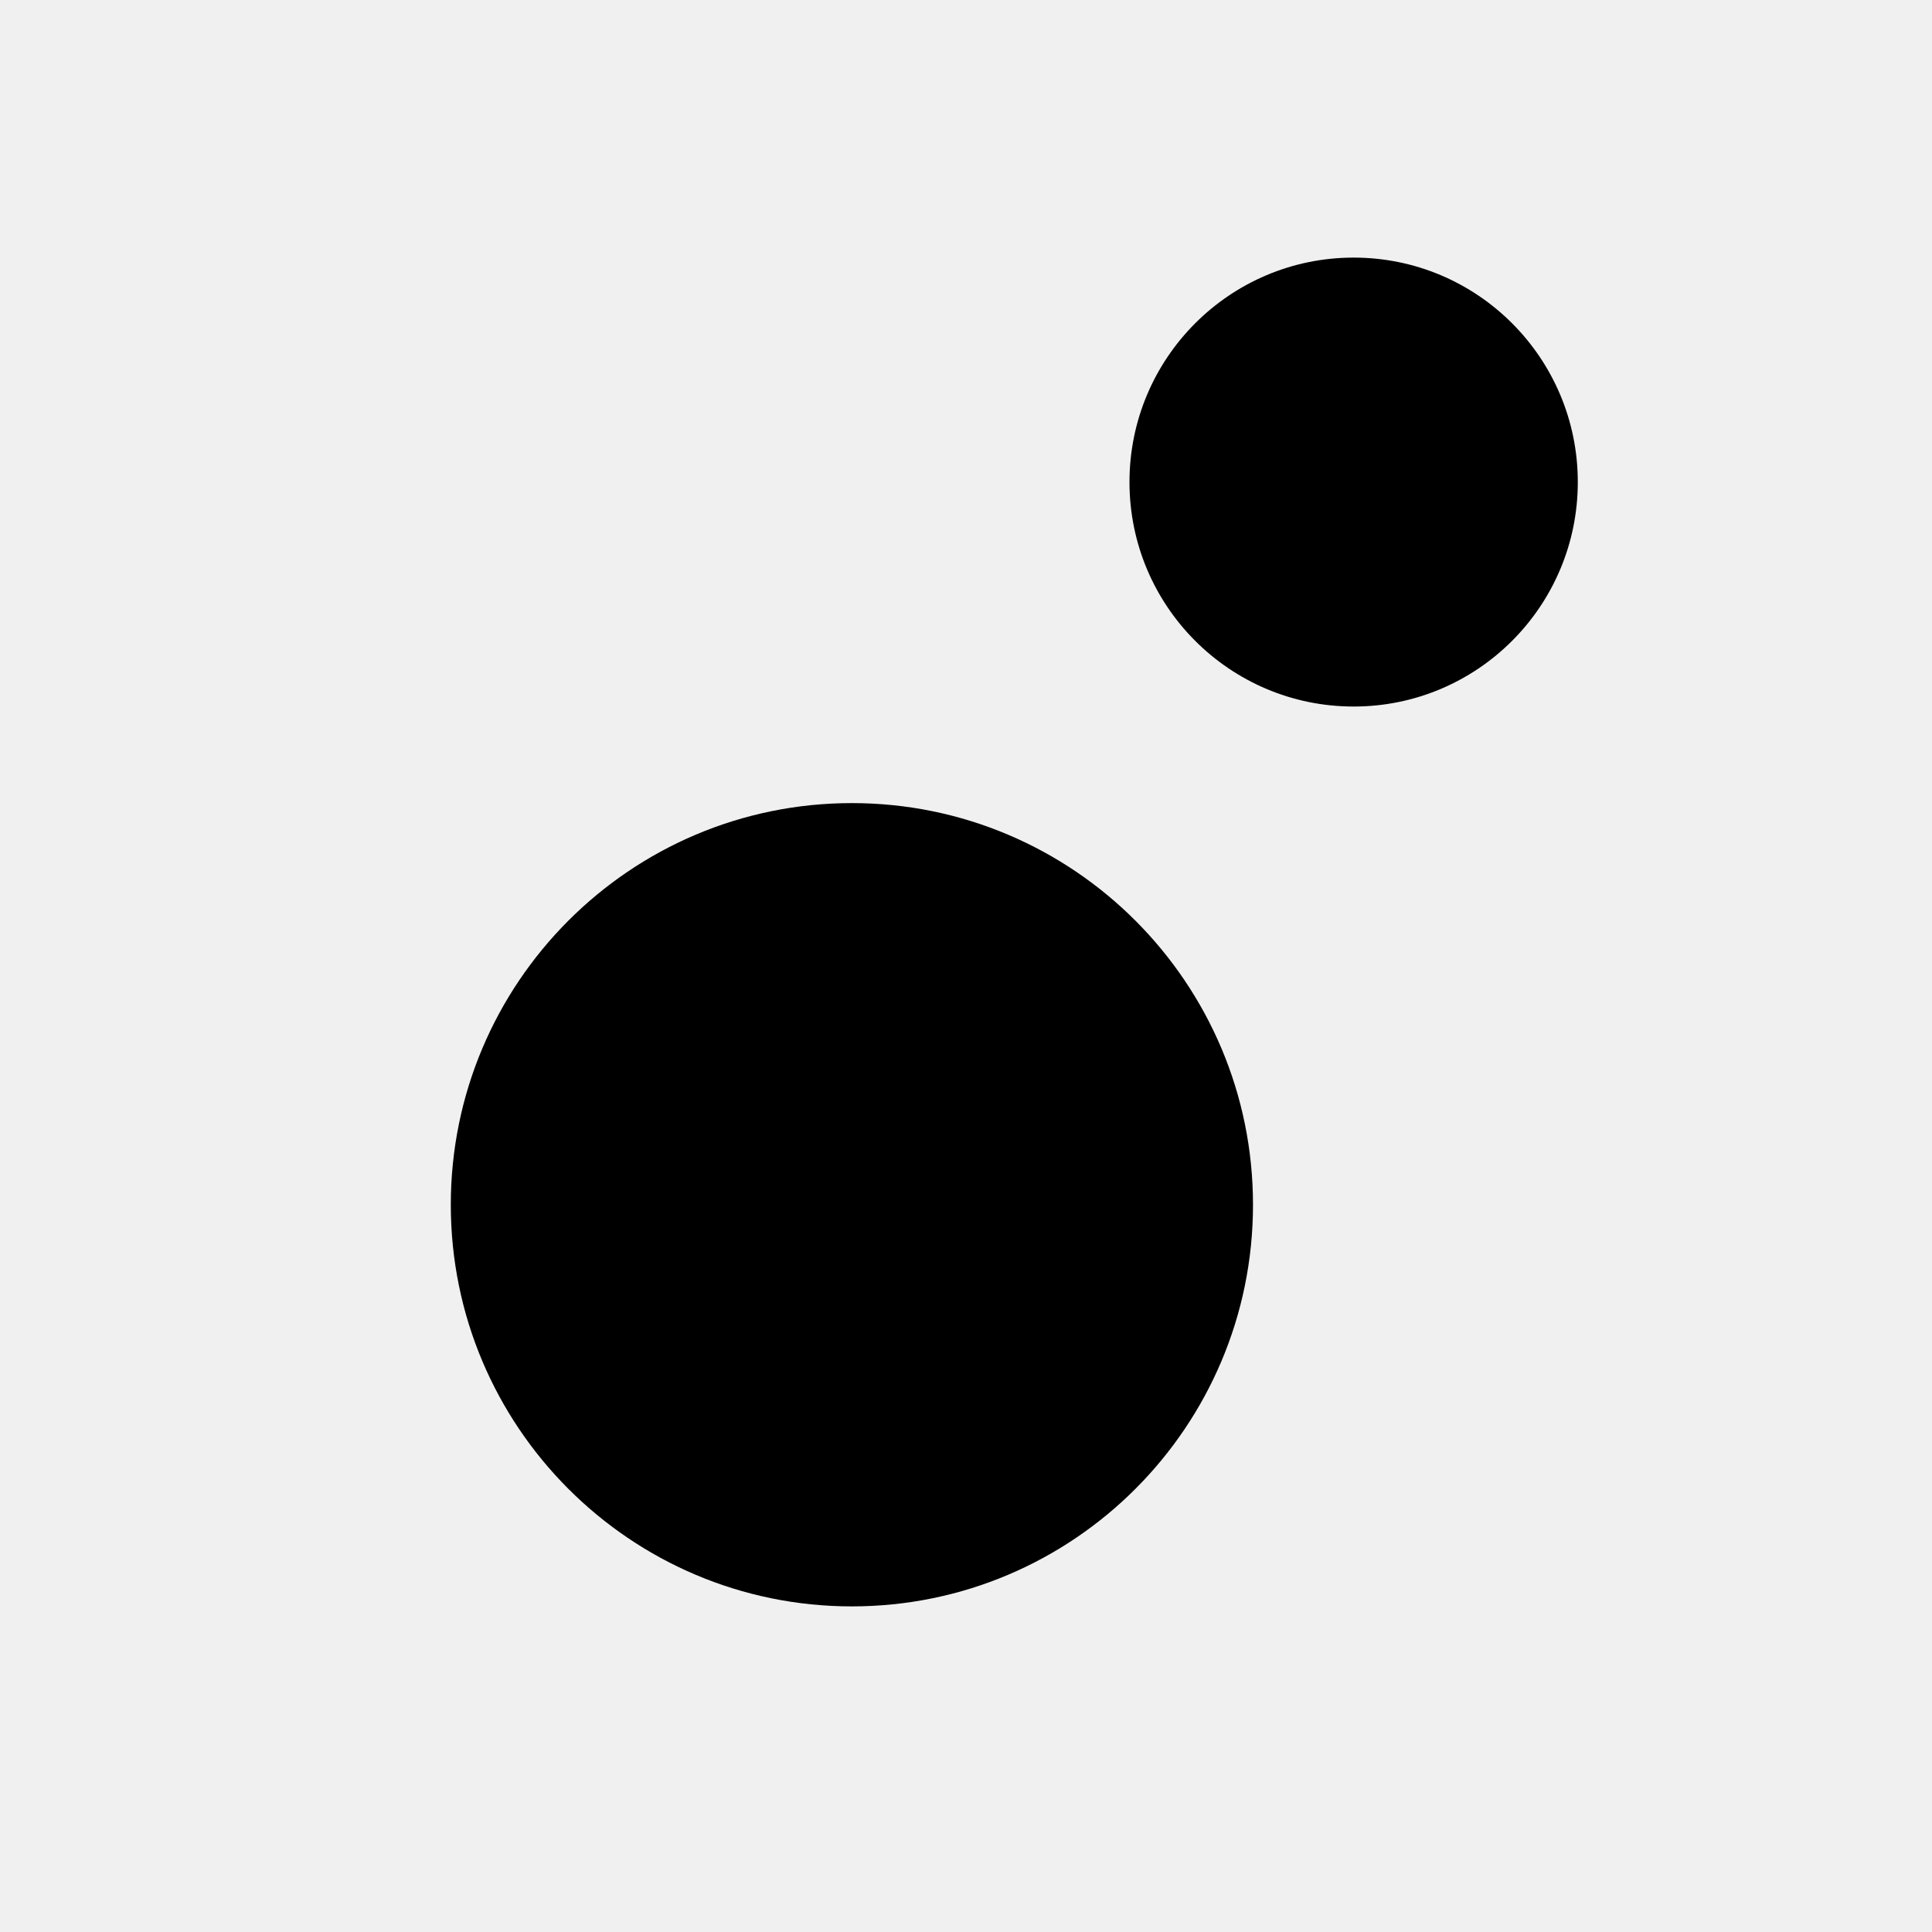
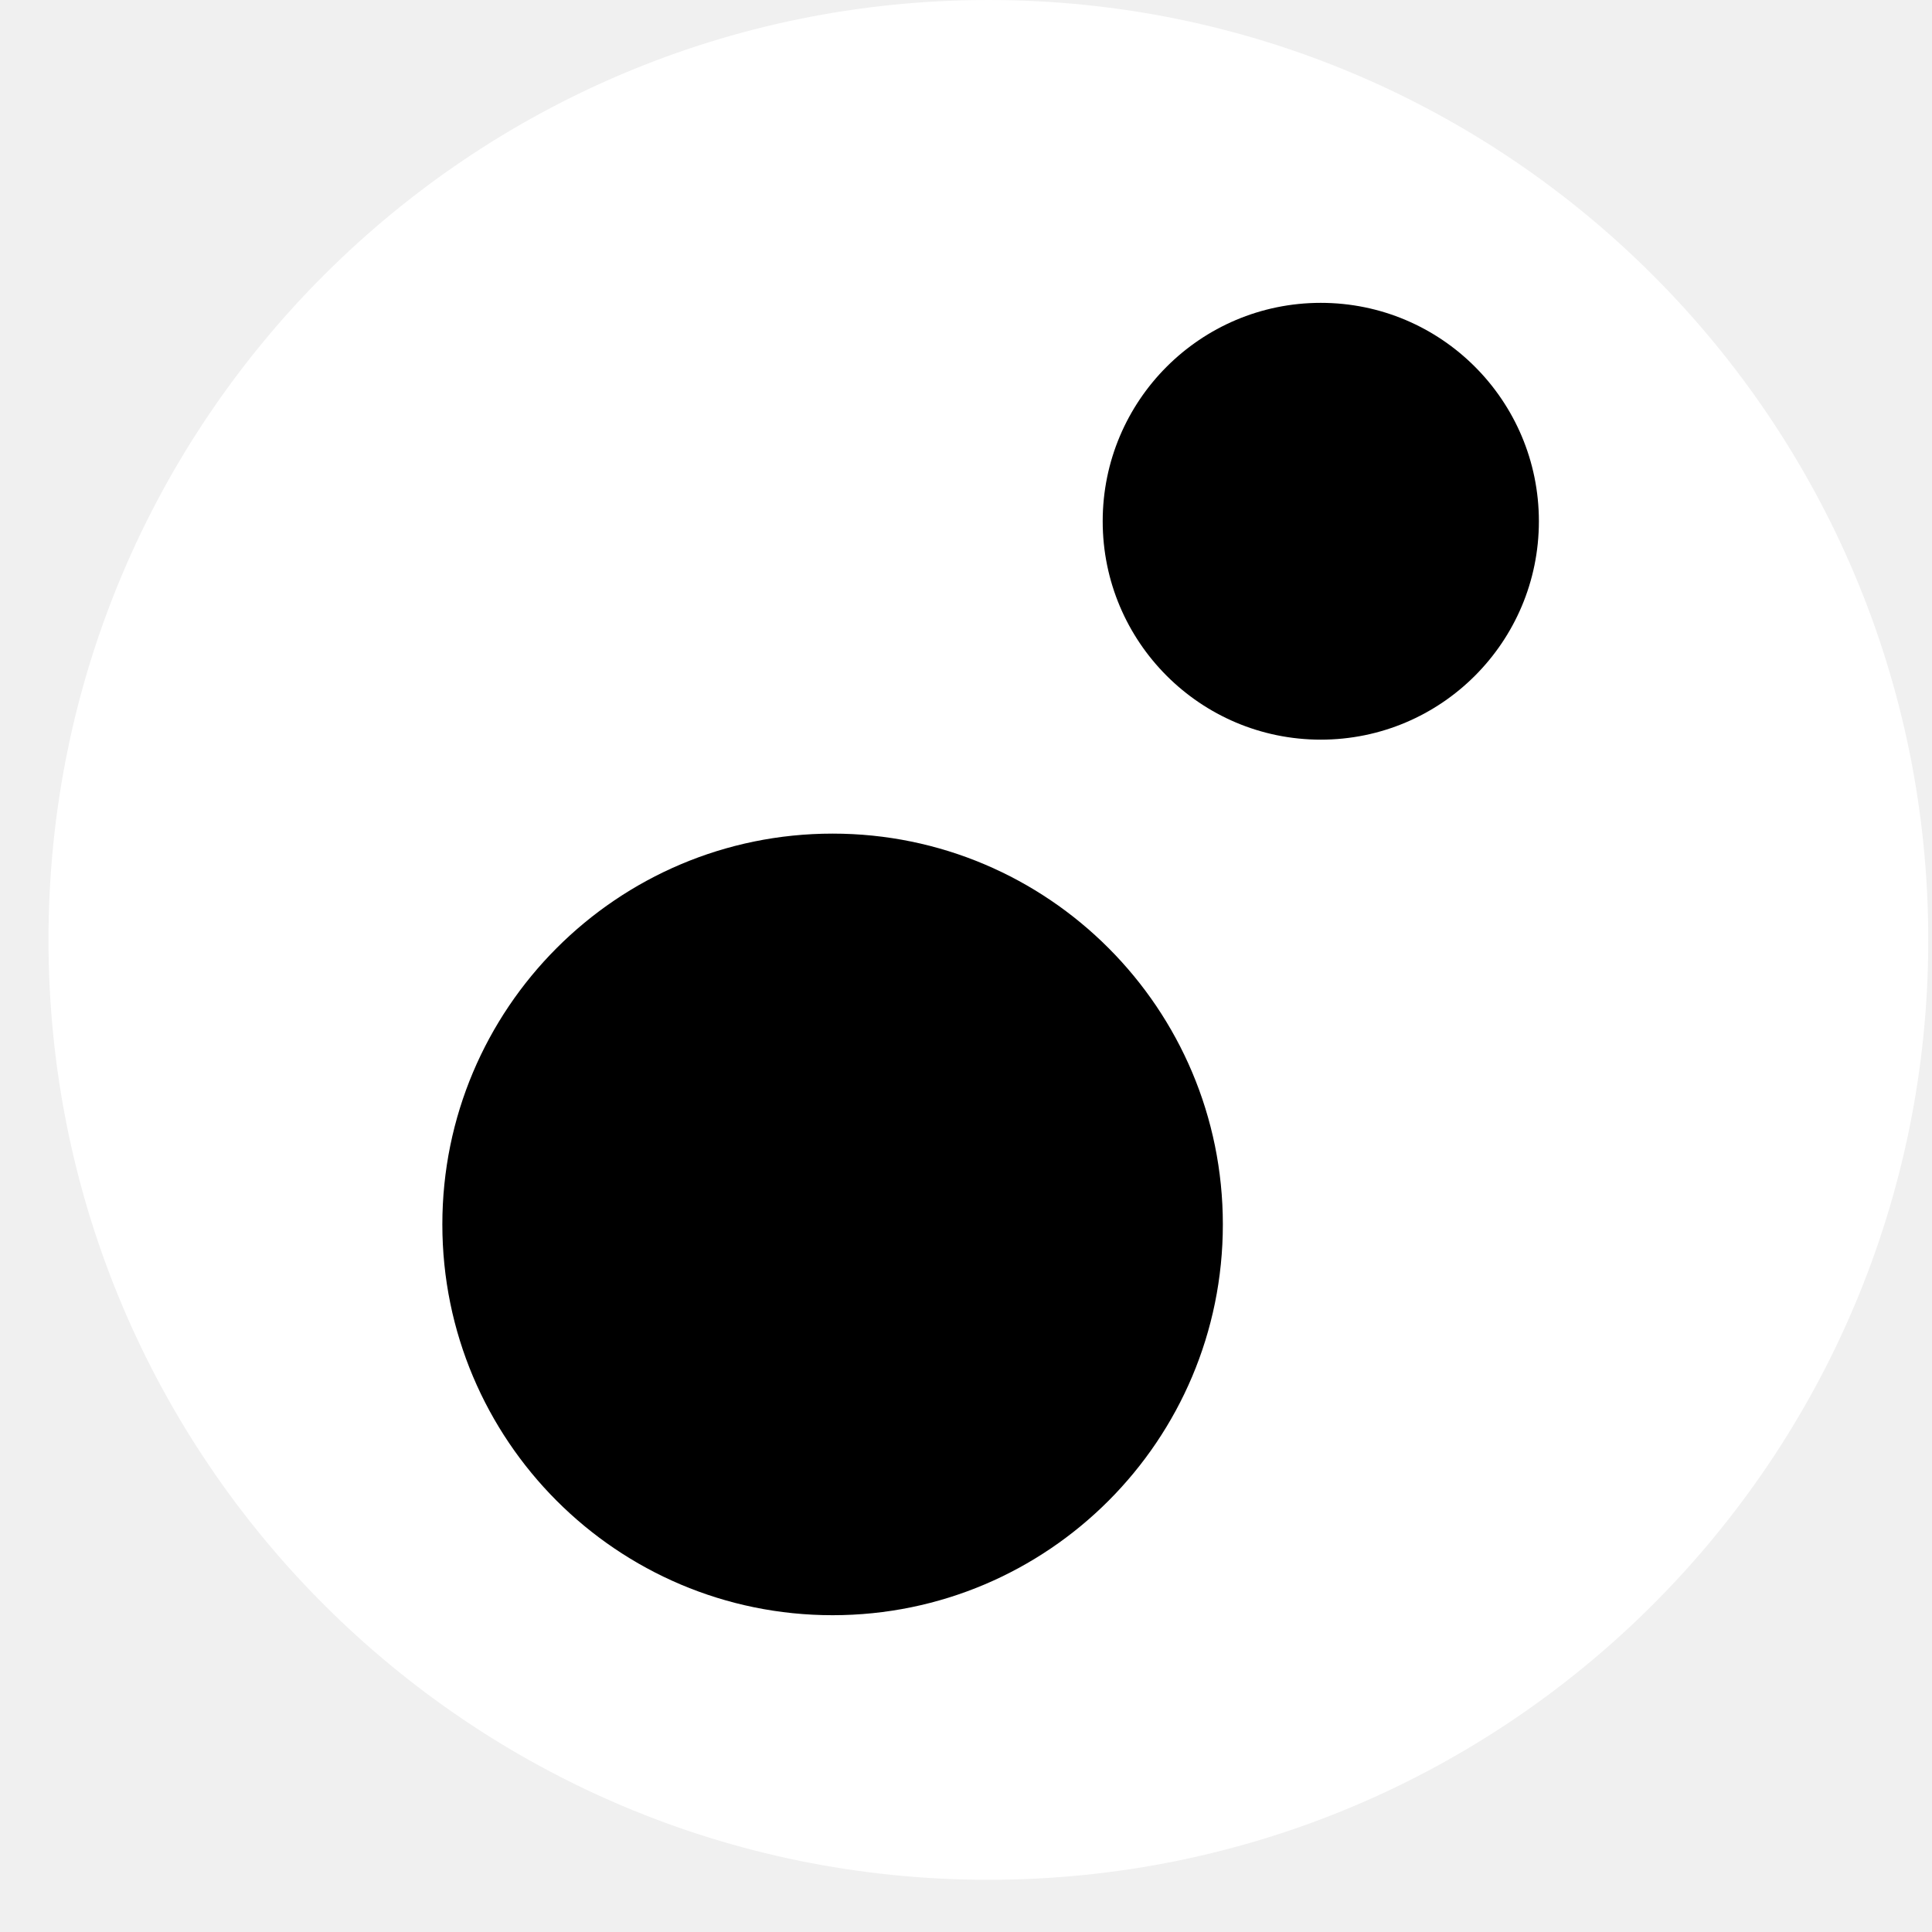
- <svg xmlns="http://www.w3.org/2000/svg" width="60" height="60" viewBox="0 0 60 60" fill="none">
-   <path d="M26.456 49.888C33.336 49.888 38.913 44.304 38.913 37.415C38.913 30.526 33.336 24.941 26.456 24.941C19.577 24.941 14 30.526 14 37.415C14 44.304 19.577 49.888 26.456 49.888Z" fill="black" />
-   <path d="M42.039 21.942C45.883 21.942 49 18.821 49 14.971C49 11.121 45.883 8 42.039 8C38.194 8 35.077 11.121 35.077 14.971C35.077 18.821 38.194 21.942 42.039 21.942Z" fill="black" />
+ <svg xmlns="http://www.w3.org/2000/svg" width="60" height="60" viewBox="0 0 258 259" fill="none">
+   <circle cx="132" cy="126" r="126" fill="white" />
+   <path d="M111.117 216.531C140.01 216.531 163.433 193.076 163.433 164.142C163.433 135.208 140.01 111.753 111.117 111.753C82.223 111.753 58.8 135.208 58.8 164.142C58.8 193.076 82.223 216.531 111.117 216.531Z" fill="black" />
+   <path d="M176.562 99.156C192.71 99.156 205.8 86.048 205.8 69.878C205.8 53.708 192.71 40.6 176.562 40.6C160.415 40.6 147.325 53.708 147.325 69.878C147.325 86.048 160.415 99.156 176.562 99.156Z" fill="black" />
</svg>
